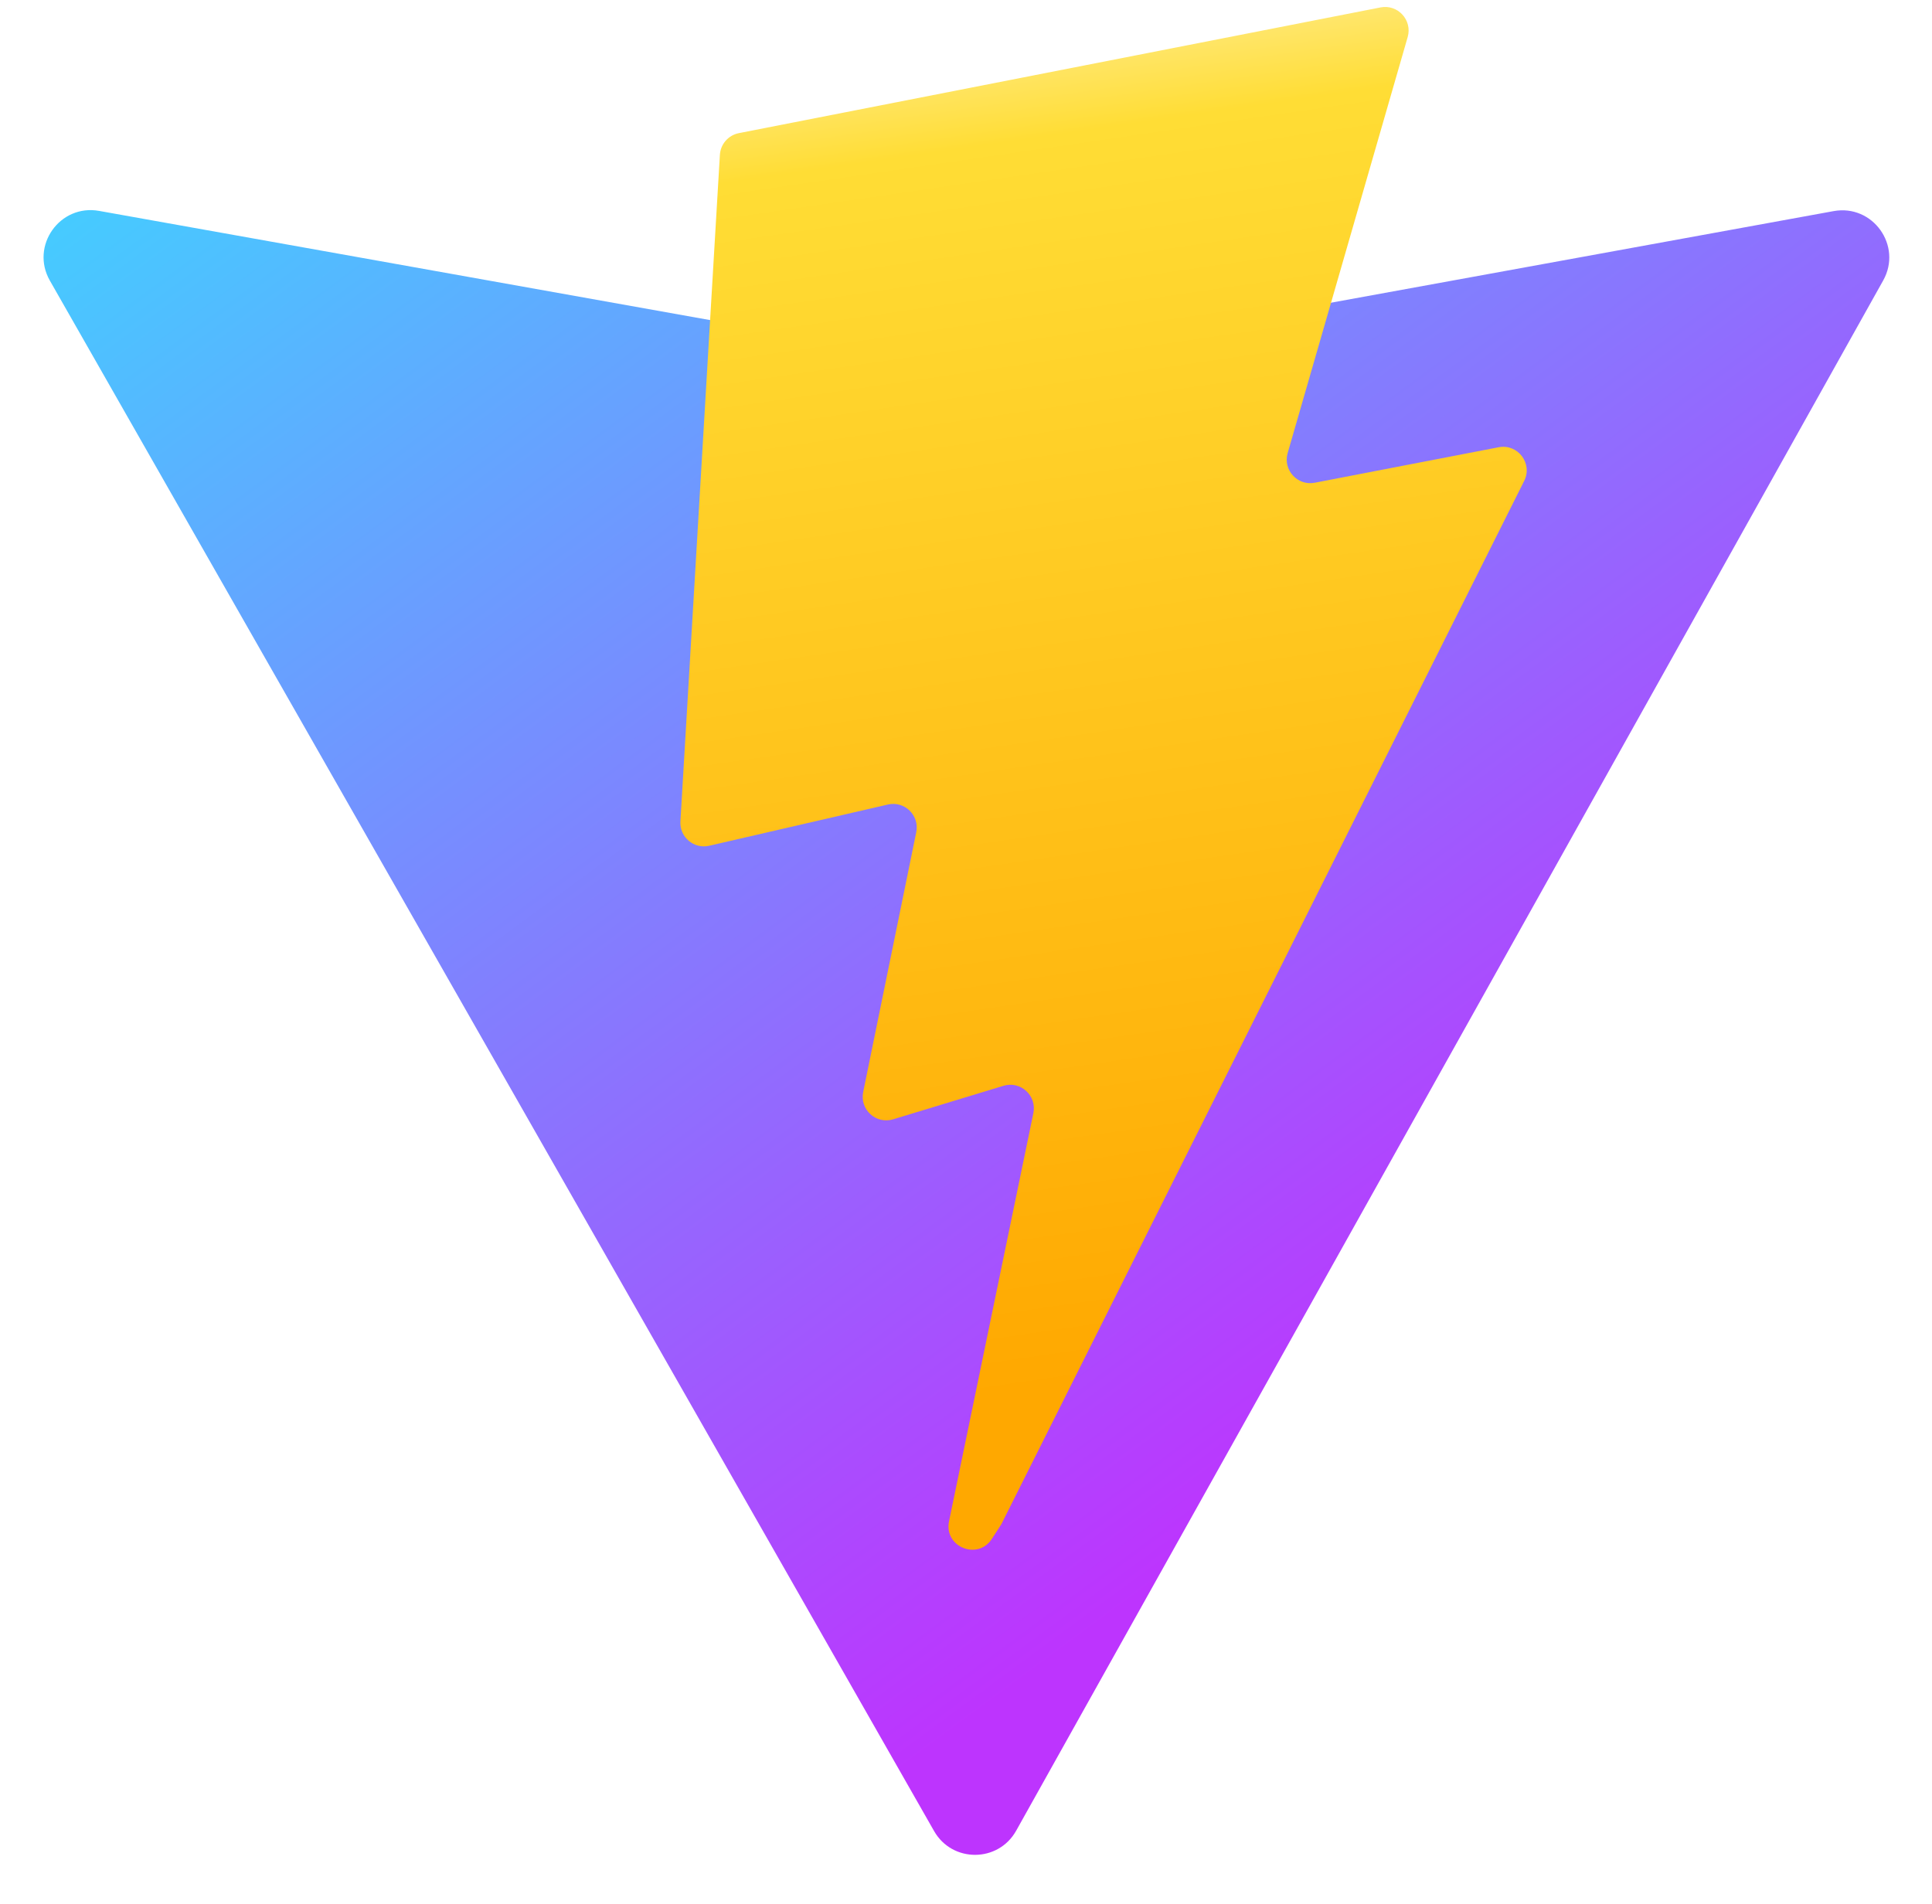
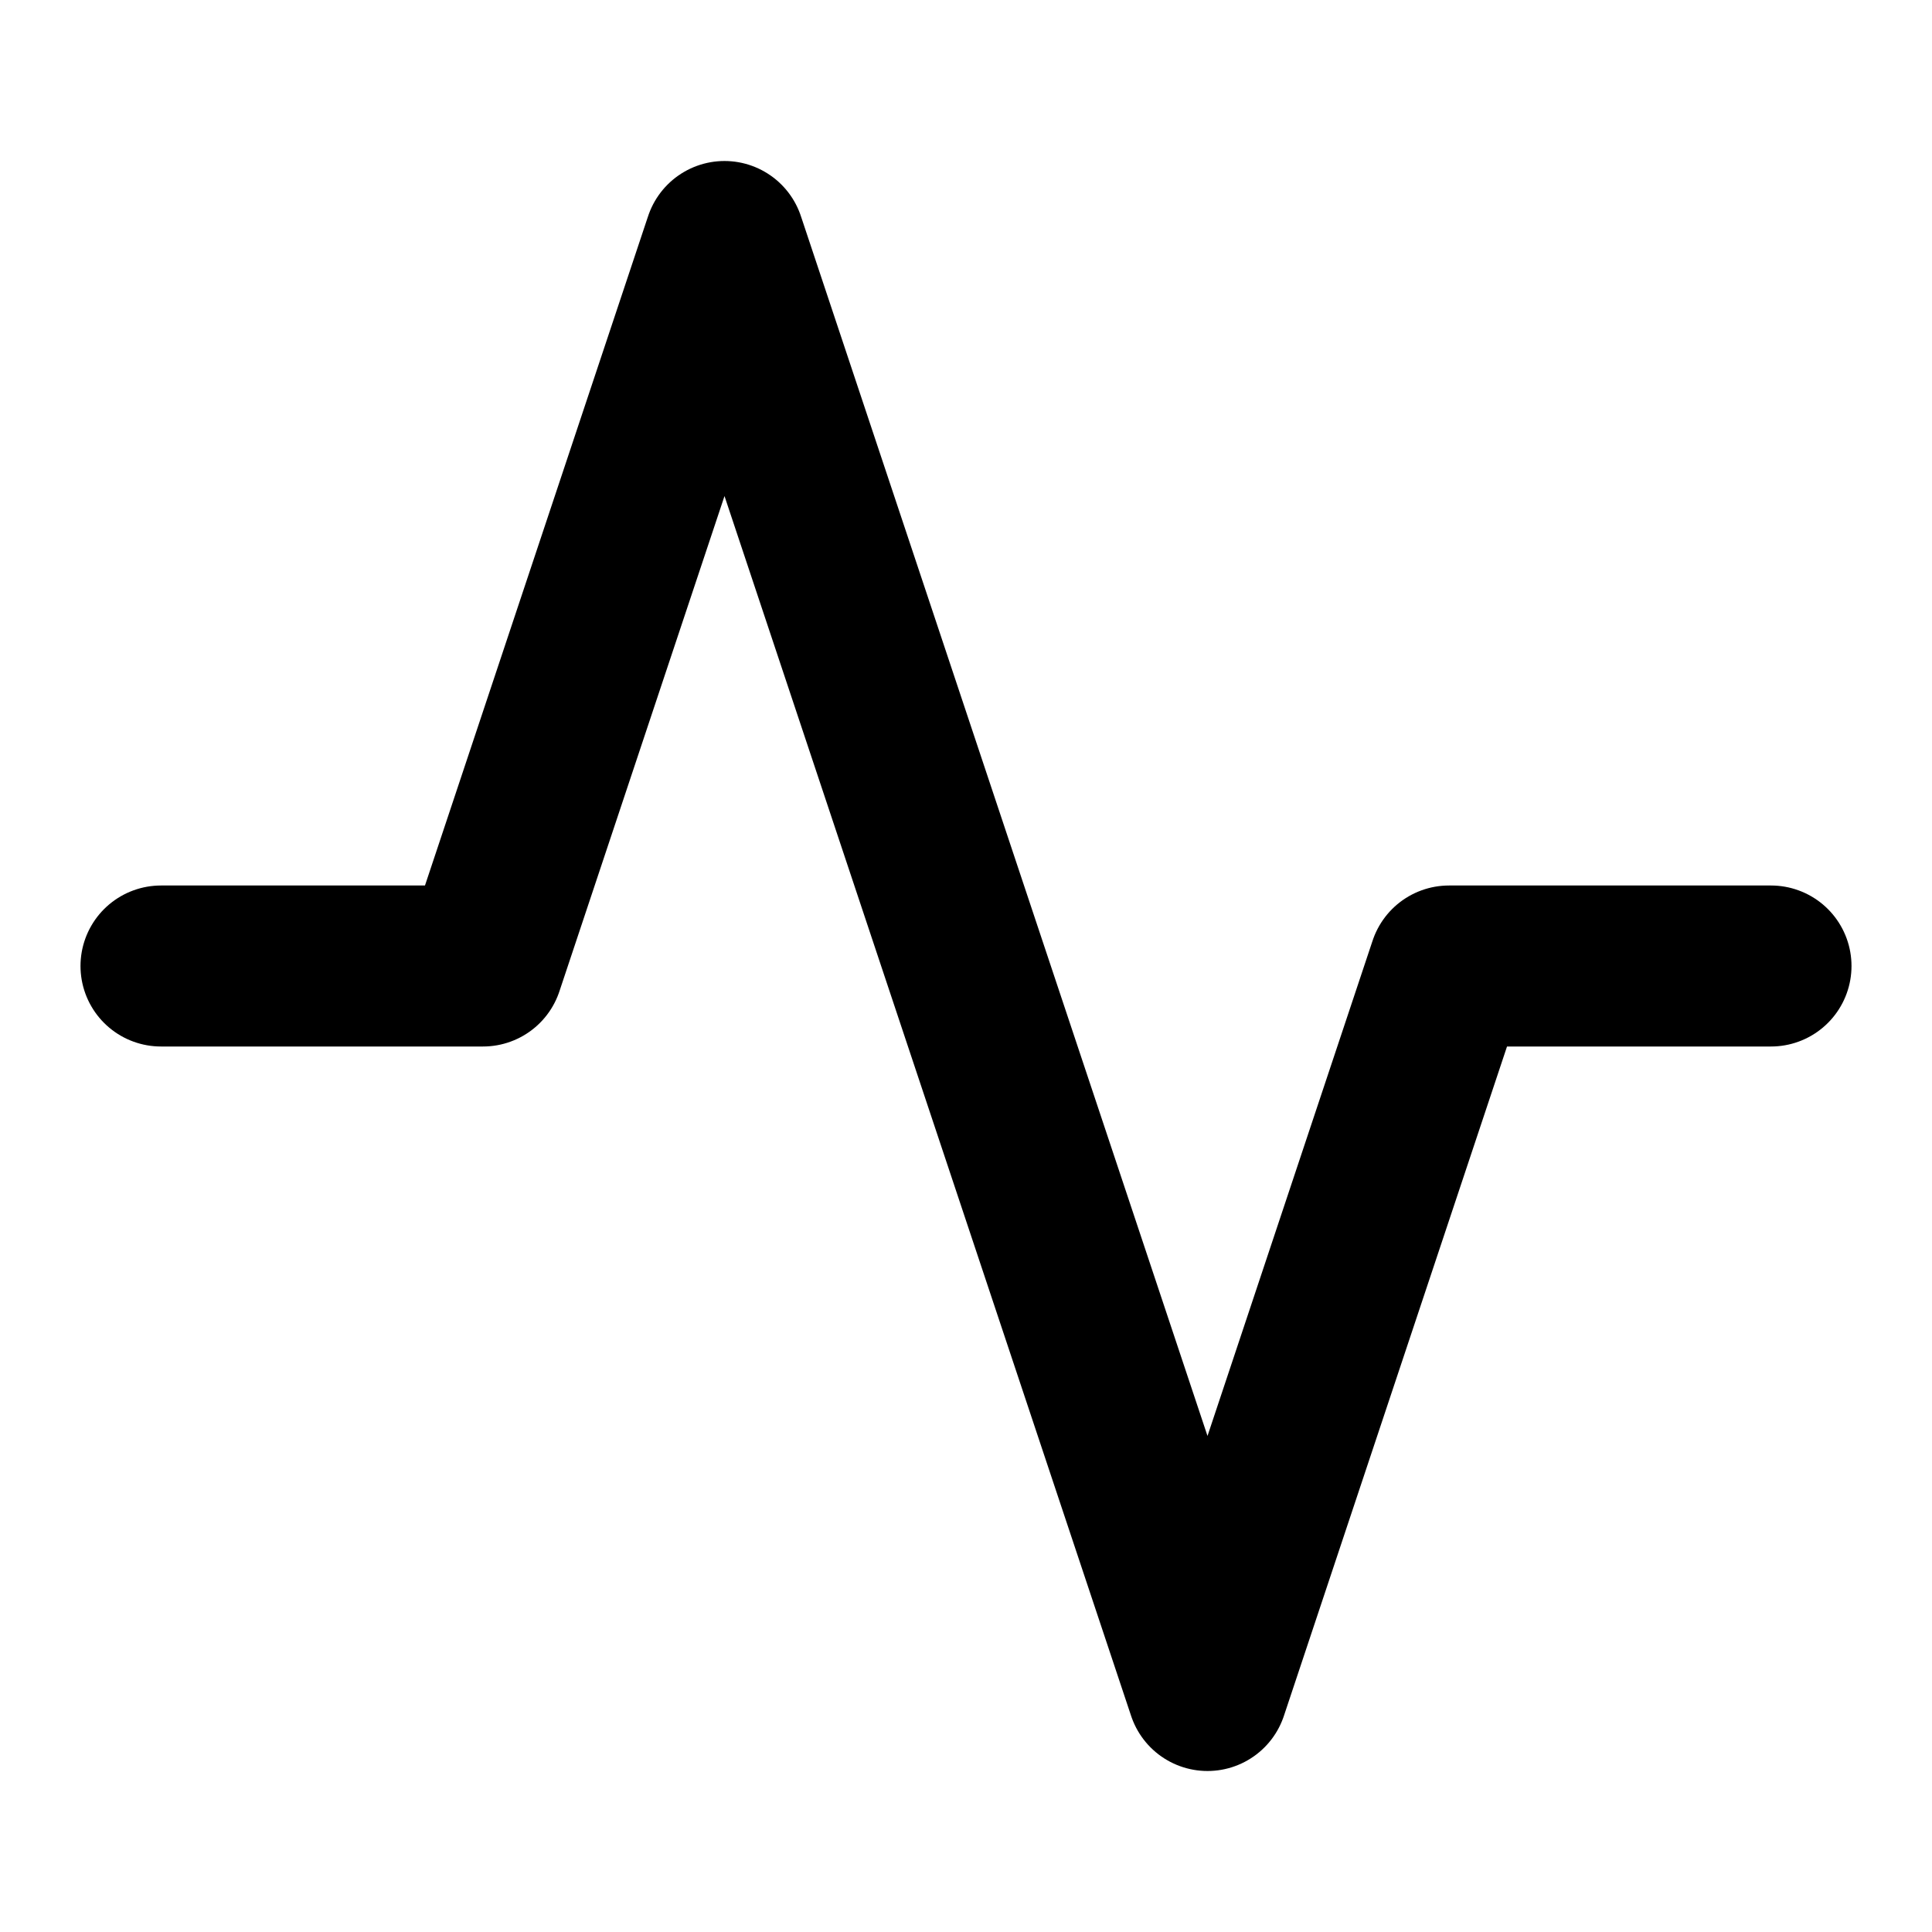
- <svg xmlns="http://www.w3.org/2000/svg" width="410" height="404" viewBox="0 0 410 404" fill="none">
-   <path d="M399.641 59.525L215.643 388.545C211.844 395.338 202.084 395.378 198.228 388.618L10.582 59.556C6.381 52.19 12.68 43.267 21.028 44.759L205.223 77.682C206.398 77.892 207.601 77.89 208.776 77.676L389.119 44.806C397.439 43.289 403.768 52.143 399.641 59.525Z" fill="url(#paint0_linear)" />
-   <path d="M292.965 1.574L156.801 28.255C154.563 28.694 152.906 30.59 152.771 32.866L144.395 174.33C144.198 177.662 147.258 180.248 150.51 179.498L188.42 170.749C191.967 169.931 195.172 173.055 194.443 176.622L183.18 231.775C182.422 235.487 185.907 238.661 189.532 237.56L212.947 230.446C216.577 229.344 220.065 232.527 219.297 236.242L201.398 322.875C200.278 328.294 207.486 331.249 210.492 326.603L212.5 323.5L323.454 102.072C325.312 98.365 322.108 94.137 318.036 94.923L279.014 102.454C275.347 103.161 272.227 99.746 273.262 96.158L298.731 7.867C299.767 4.273 296.636 0.855 292.965 1.574Z" fill="url(#paint1_linear)" />
-   <defs>
-     <linearGradient id="paint0_linear" x1="6" y1="33" x2="235" y2="344" gradientUnits="userSpaceOnUse">
-       <stop stop-color="#41D1FF" />
-       <stop offset="1" stop-color="#BD34FE" />
-     </linearGradient>
-     <linearGradient id="paint1_linear" x1="194.651" y1="8.818" x2="236.076" y2="292.989" gradientUnits="userSpaceOnUse">
-       <stop stop-color="#FFEA83" />
-       <stop offset="0.083" stop-color="#FFDD35" />
-       <stop offset="1" stop-color="#FFA800" />
-     </linearGradient>
-   </defs>
+ <svg xmlns="http://www.w3.org/2000/svg" width="72" height="72" viewBox="0 0 24 24" fill="none" stroke="currentColor" stroke-width="2" stroke-linecap="round" stroke-linejoin="round" class="feather feather-activity">
+   <polyline points="22 12 18 12 15 21 9 3 6 12 2 12" />
</svg>
